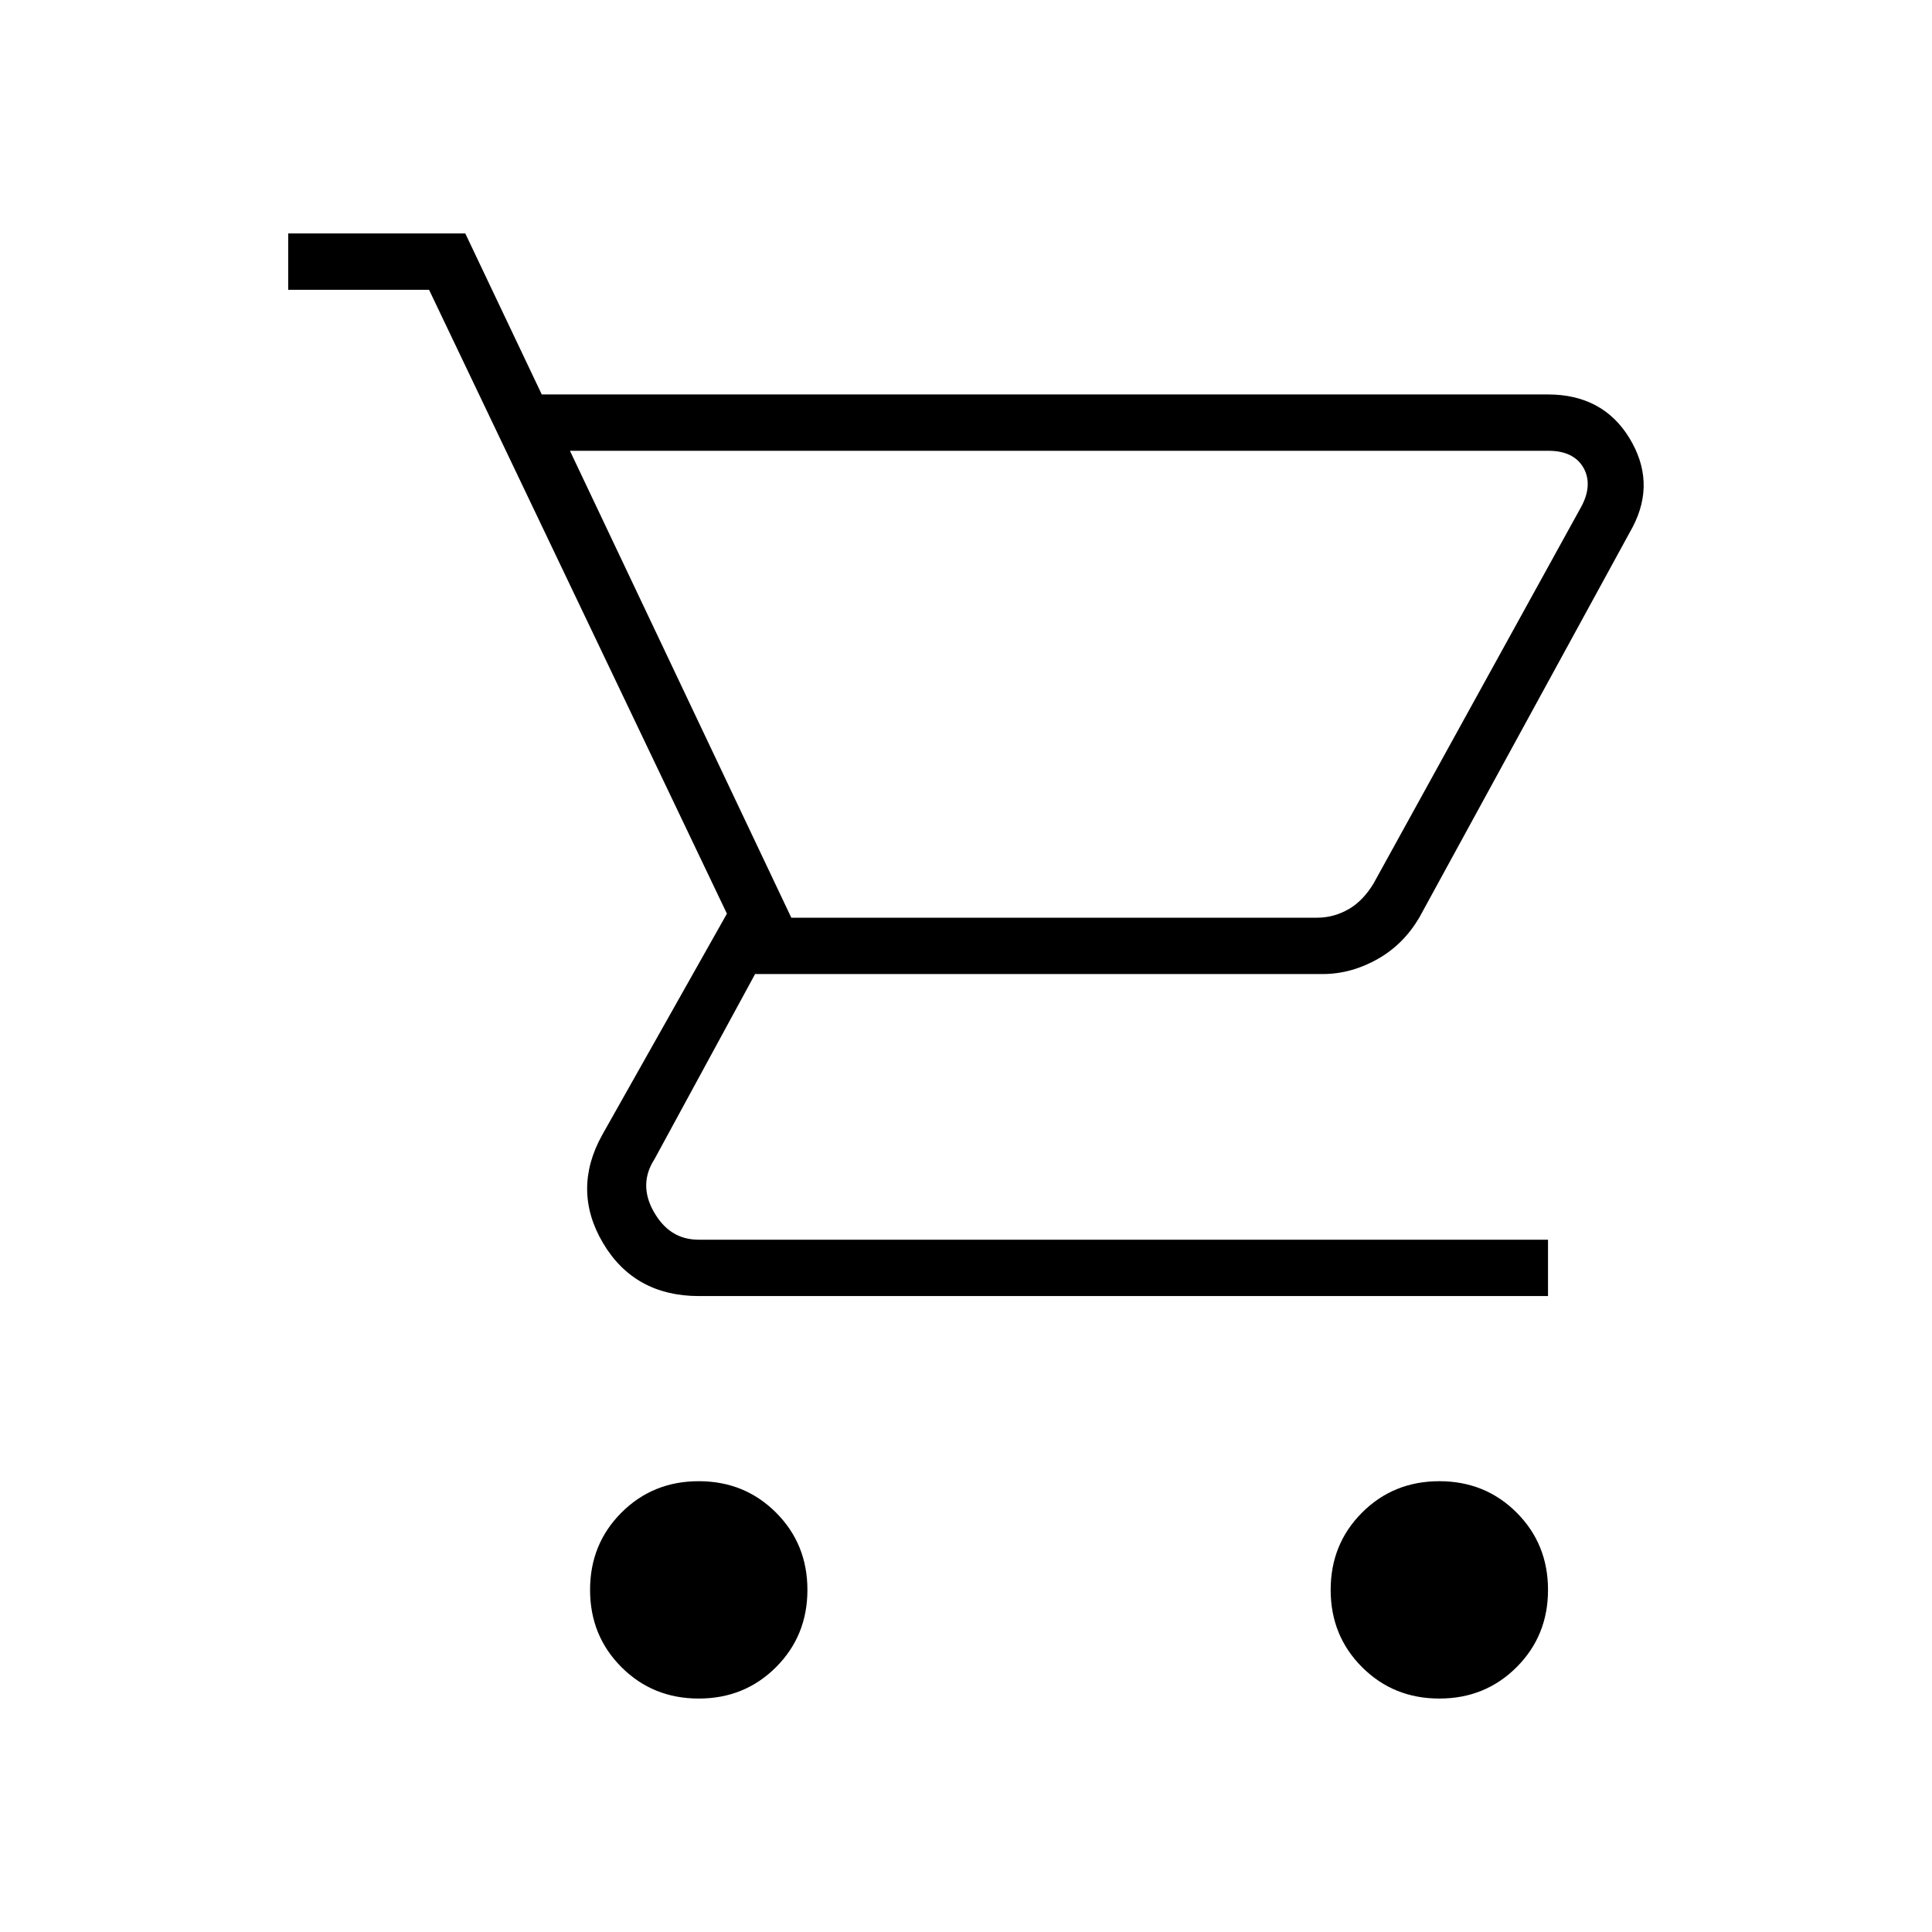
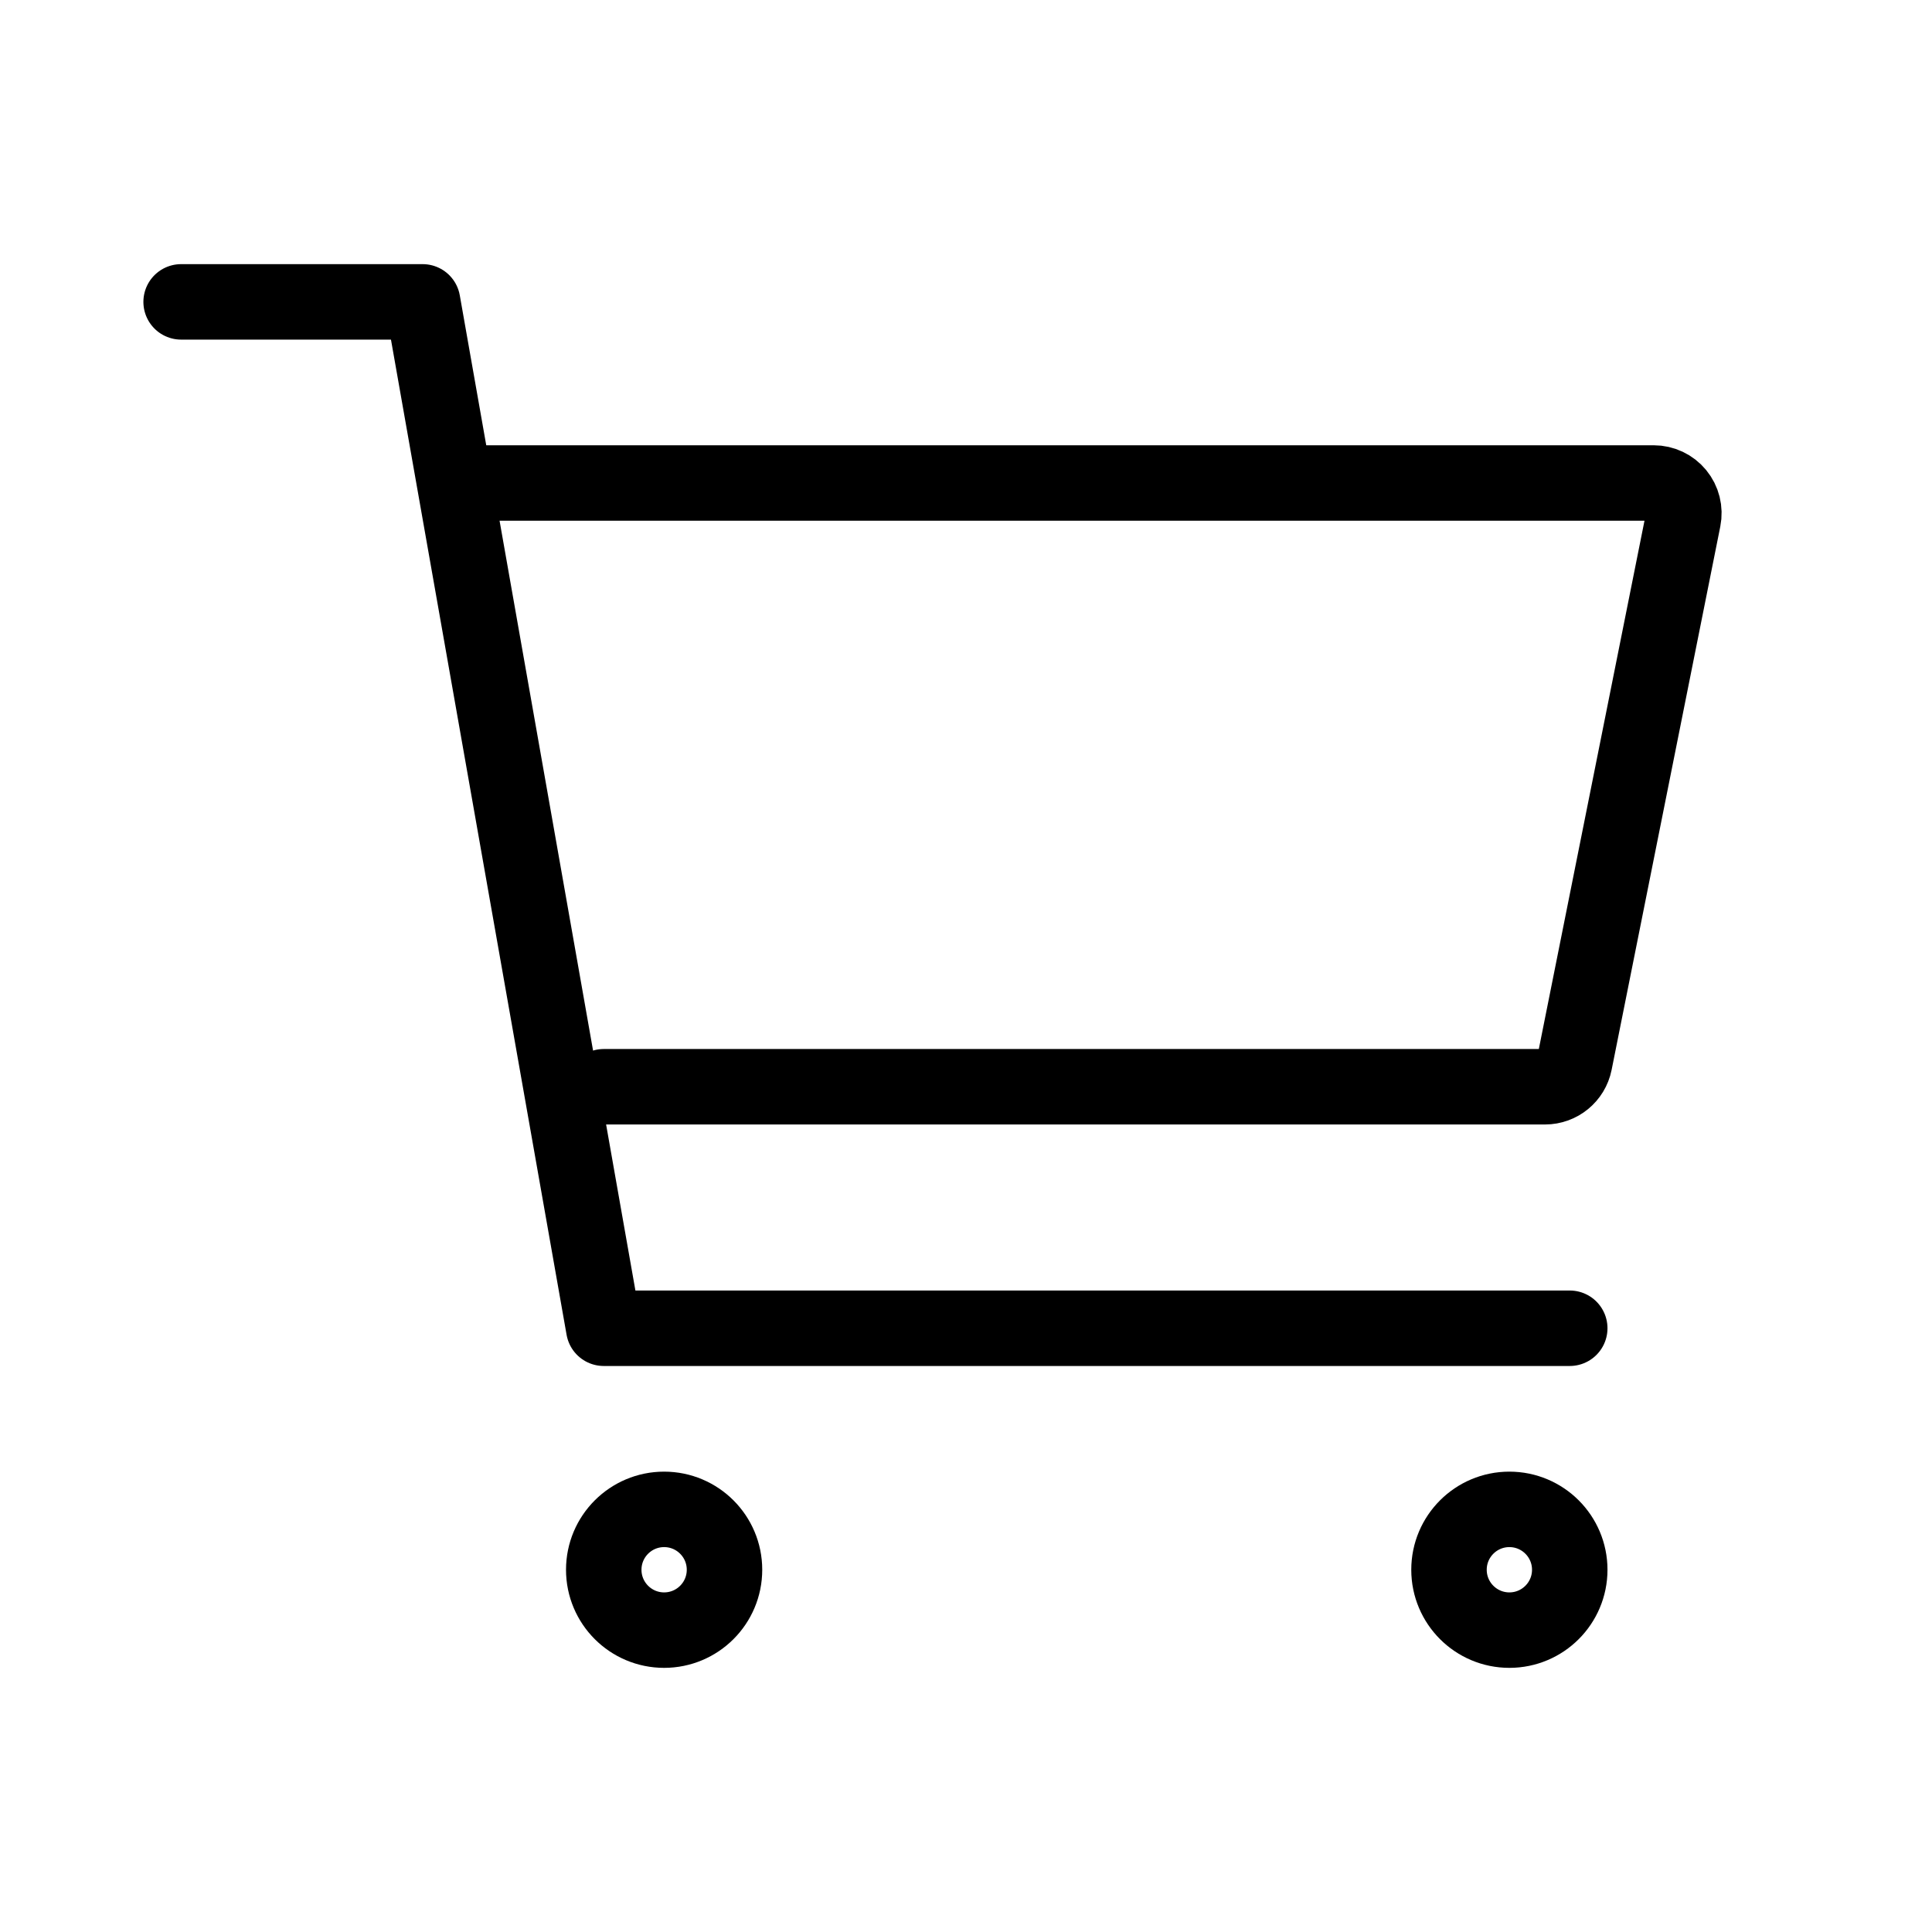
- <svg xmlns="http://www.w3.org/2000/svg" id="_圖層_1" data-name="圖層 1" viewBox="0 0 24 24">
-   <path d="m8.68,21.1c-.38,0-.7-.13-.96-.39-.26-.26-.39-.58-.39-.96s.13-.7.39-.96c.26-.26.58-.39.96-.39s.7.13.96.39.39.58.39.96-.13.7-.39.96-.58.39-.96.39Zm9.2,0c-.38,0-.7-.13-.96-.39s-.39-.58-.39-.96.13-.7.39-.96.58-.39.96-.39.7.13.96.39.39.58.39.96-.13.7-.39.96-.58.39-.96.39ZM7.08,5.6l2.75,5.8h6.53c.15,0,.28-.04.4-.11s.22-.18.3-.31l2.58-4.68c.1-.18.11-.35.03-.49s-.23-.21-.43-.21H7.08Zm-.35-.7h12.5c.45,0,.79.18,1.01.54s.24.73.04,1.11l-2.65,4.85c-.13.22-.3.39-.51.51s-.44.19-.69.19h-7.05l-1.25,2.3c-.13.2-.14.42-.01.65s.31.35.56.35h10.55v.7h-10.55c-.53,0-.93-.22-1.19-.66-.26-.44-.26-.89-.01-1.34l1.55-2.75-3.7-7.75h-1.75v-.7h2.2l.95,2Zm3.1,6.5h7-7Z" />
+ <svg xmlns="http://www.w3.org/2000/svg" width="1rem" height="1rem" viewBox="0 0 512 512">
+   <circle cx="176" cy="416" r="16" fill="none" stroke="currentColor" stroke-linecap="round" stroke-linejoin="round" stroke-width="20" />
+   <circle cx="400" cy="416" r="16" fill="none" stroke="currentColor" stroke-linecap="round" stroke-linejoin="round" stroke-width="20" />
+   <path fill="none" stroke="currentColor" stroke-linecap="round" stroke-linejoin="round" stroke-width="20" d="M48 80h64l48 272h256" />
+   <path fill="none" stroke="currentColor" stroke-linecap="round" stroke-linejoin="round" stroke-width="20" d="M160 288h249.44a8 8 0 0 0 7.85-6.43l28.8-144a8 8 0 0 0-7.85-9.57H128" />
</svg>
